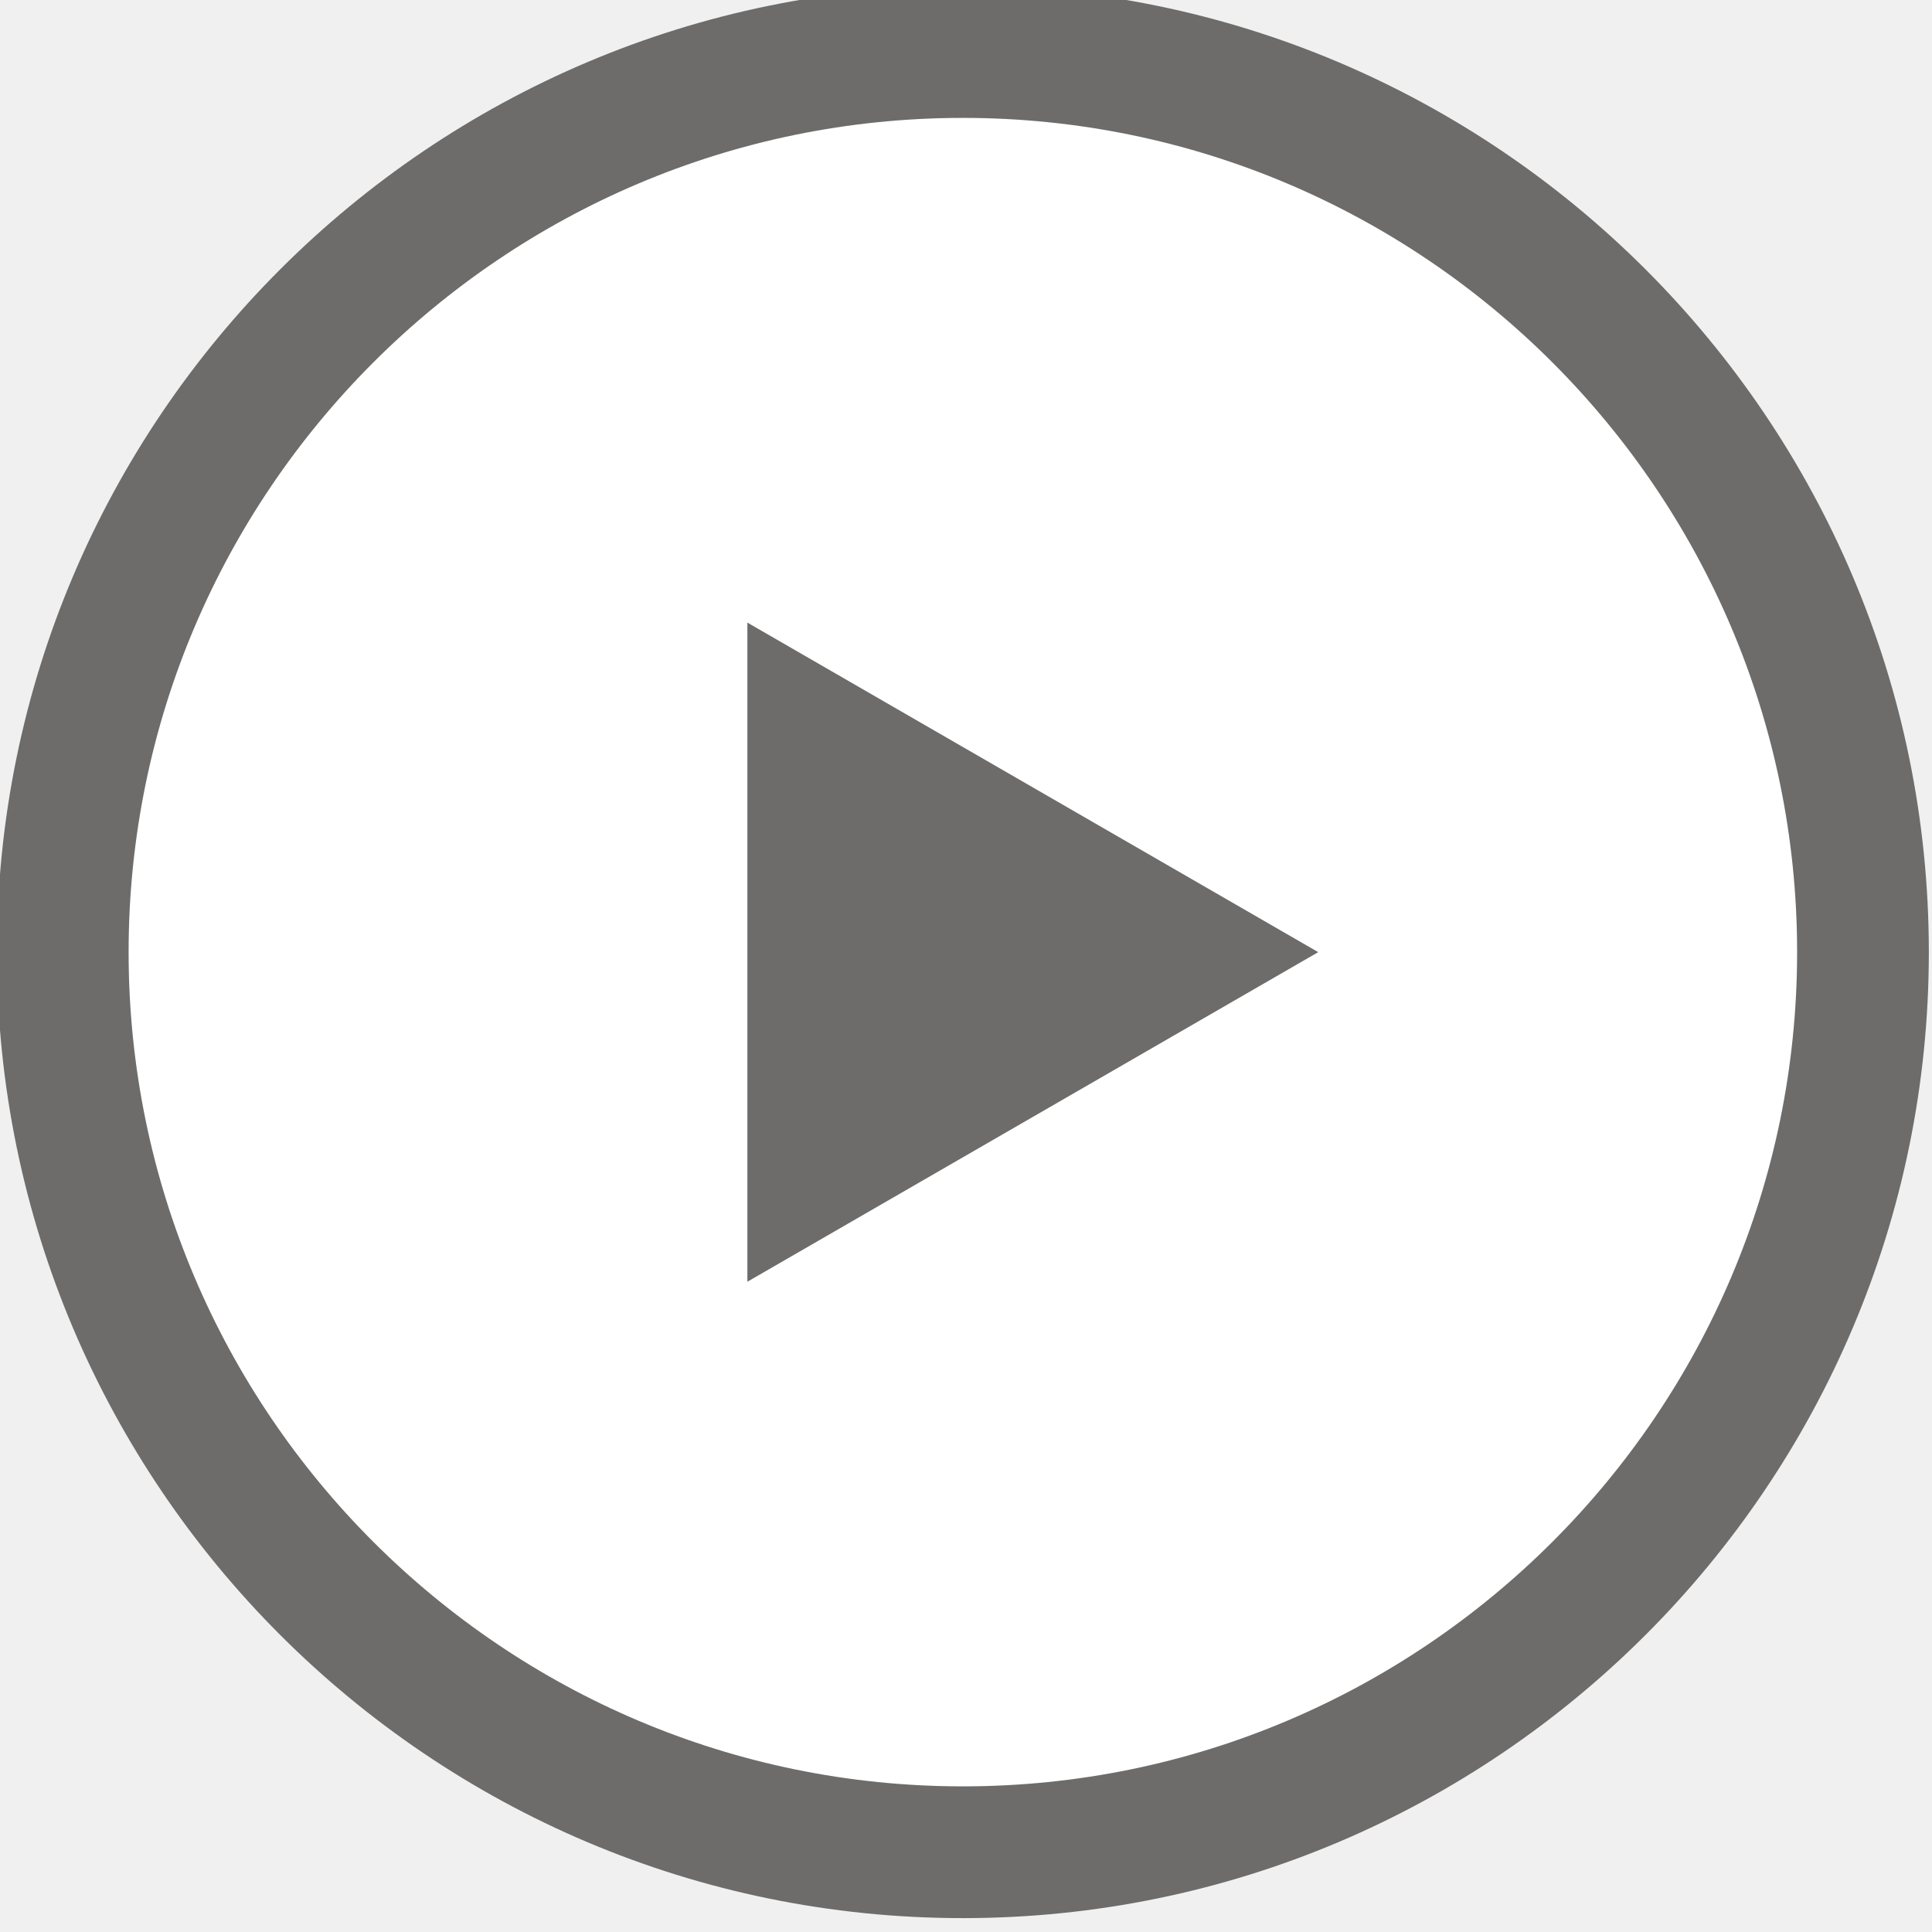
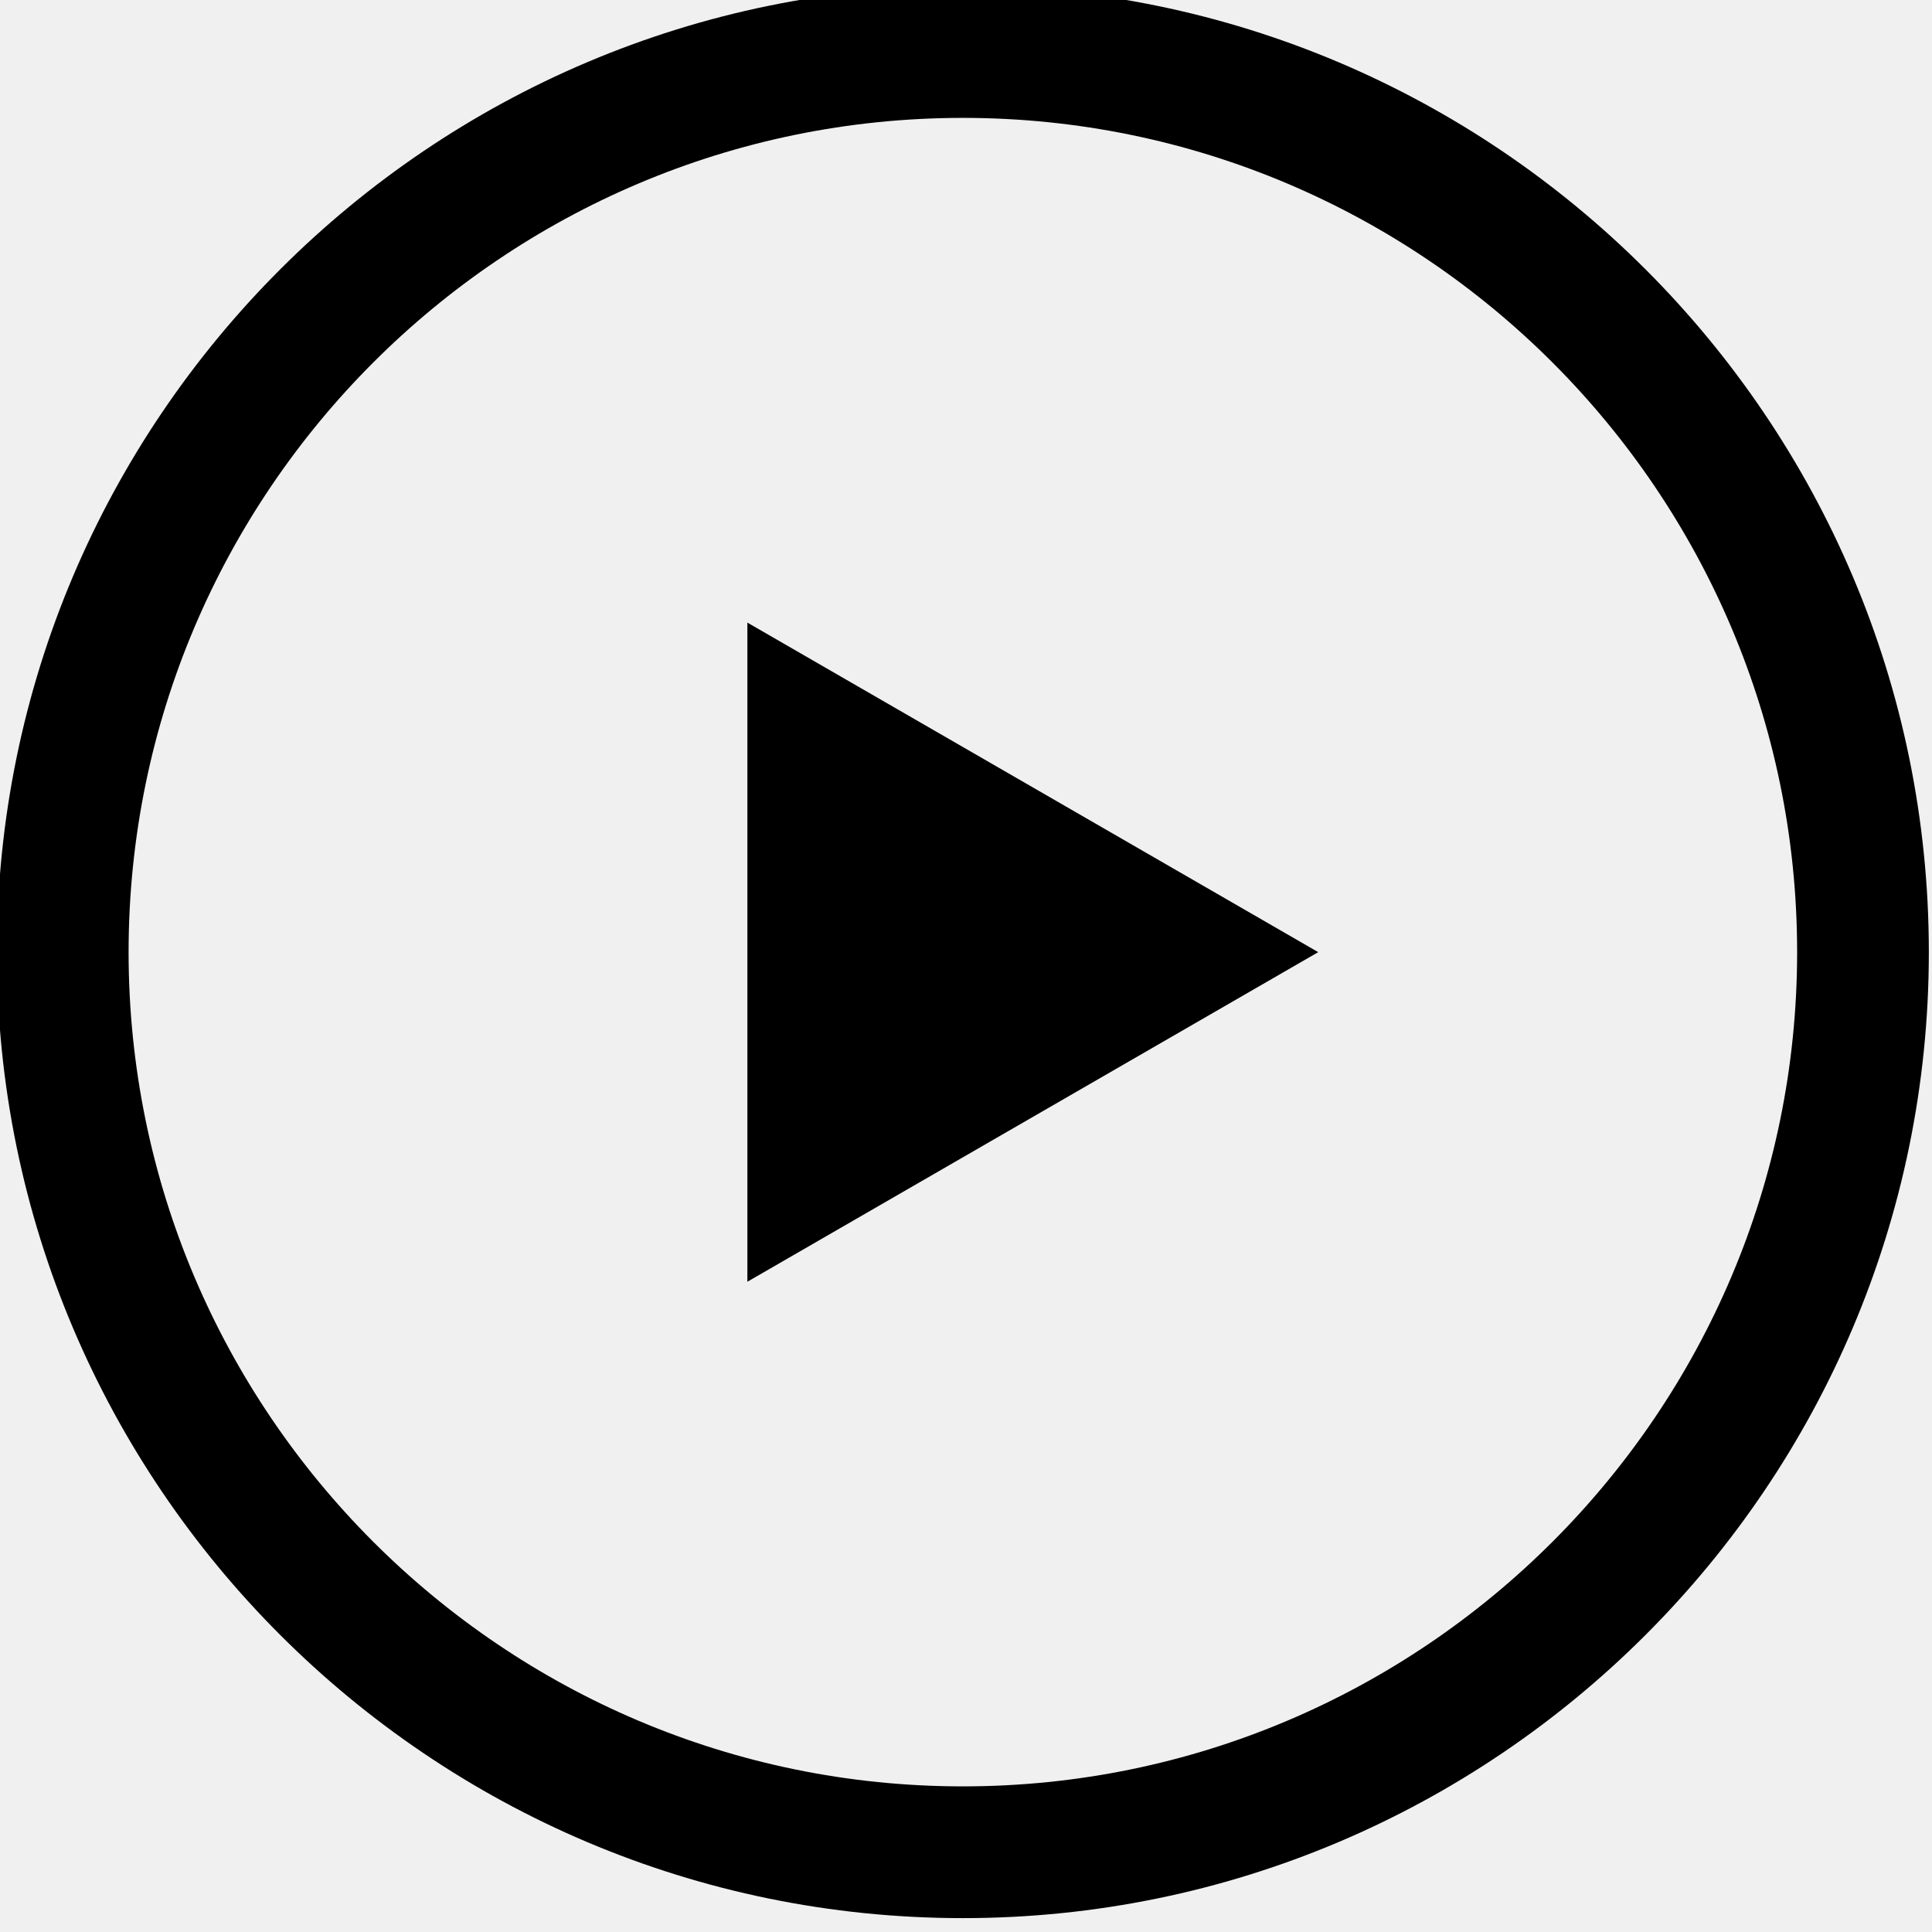
- <svg xmlns="http://www.w3.org/2000/svg" version="1.1" id="Capa_1" x="0px" y="0px" width="47.071px" height="47.07px" viewBox="0 0 47.071 47.07" enable-background="new 0 0 47.071 47.07" xml:space="preserve">
+ <svg xmlns="http://www.w3.org/2000/svg" version="1.1" x="0px" y="0px" viewBox="0 0 47.071 47.07" enable-background="new 0 0 47.071 47.07" xml:space="preserve">
  <g>
-     <circle fill="#FFFFFF" cx="23.459" cy="23.198" r="20.326" />
+     <circle fill="transparent" cx="23.459" cy="23.198" r="20.326" />
  </g>
  <g>
-     <polygon fill="#6D6C6B" points="18.209,15.169 32.117,23.198 18.209,31.228  " />
+     <polygon points="18.209,15.169 32.117,23.198 18.209,31.228  " />
  </g>
  <g>
-     <path fill="#6D6C6B" d="M23.459,46.733c-12.978,0-23.535-10.558-23.535-23.535S10.482-0.337,23.459-0.337   c12.978,0,23.535,10.558,23.535,23.535S36.438,46.733,23.459,46.733z M23.459,2.872c-11.207,0-20.326,9.119-20.326,20.326   c0,11.208,9.119,20.325,20.326,20.325c11.208,0,20.326-9.117,20.326-20.325C43.785,11.991,34.668,2.872,23.459,2.872z" />
+     <path d="M23.459,46.733c-12.978,0-23.535-10.558-23.535-23.535S10.482-0.337,23.459-0.337   c12.978,0,23.535,10.558,23.535,23.535S36.438,46.733,23.459,46.733z M23.459,2.872c-11.207,0-20.326,9.119-20.326,20.326   c0,11.208,9.119,20.325,20.326,20.325c11.208,0,20.326-9.117,20.326-20.325C43.785,11.991,34.668,2.872,23.459,2.872z" />
  </g>
</svg>
